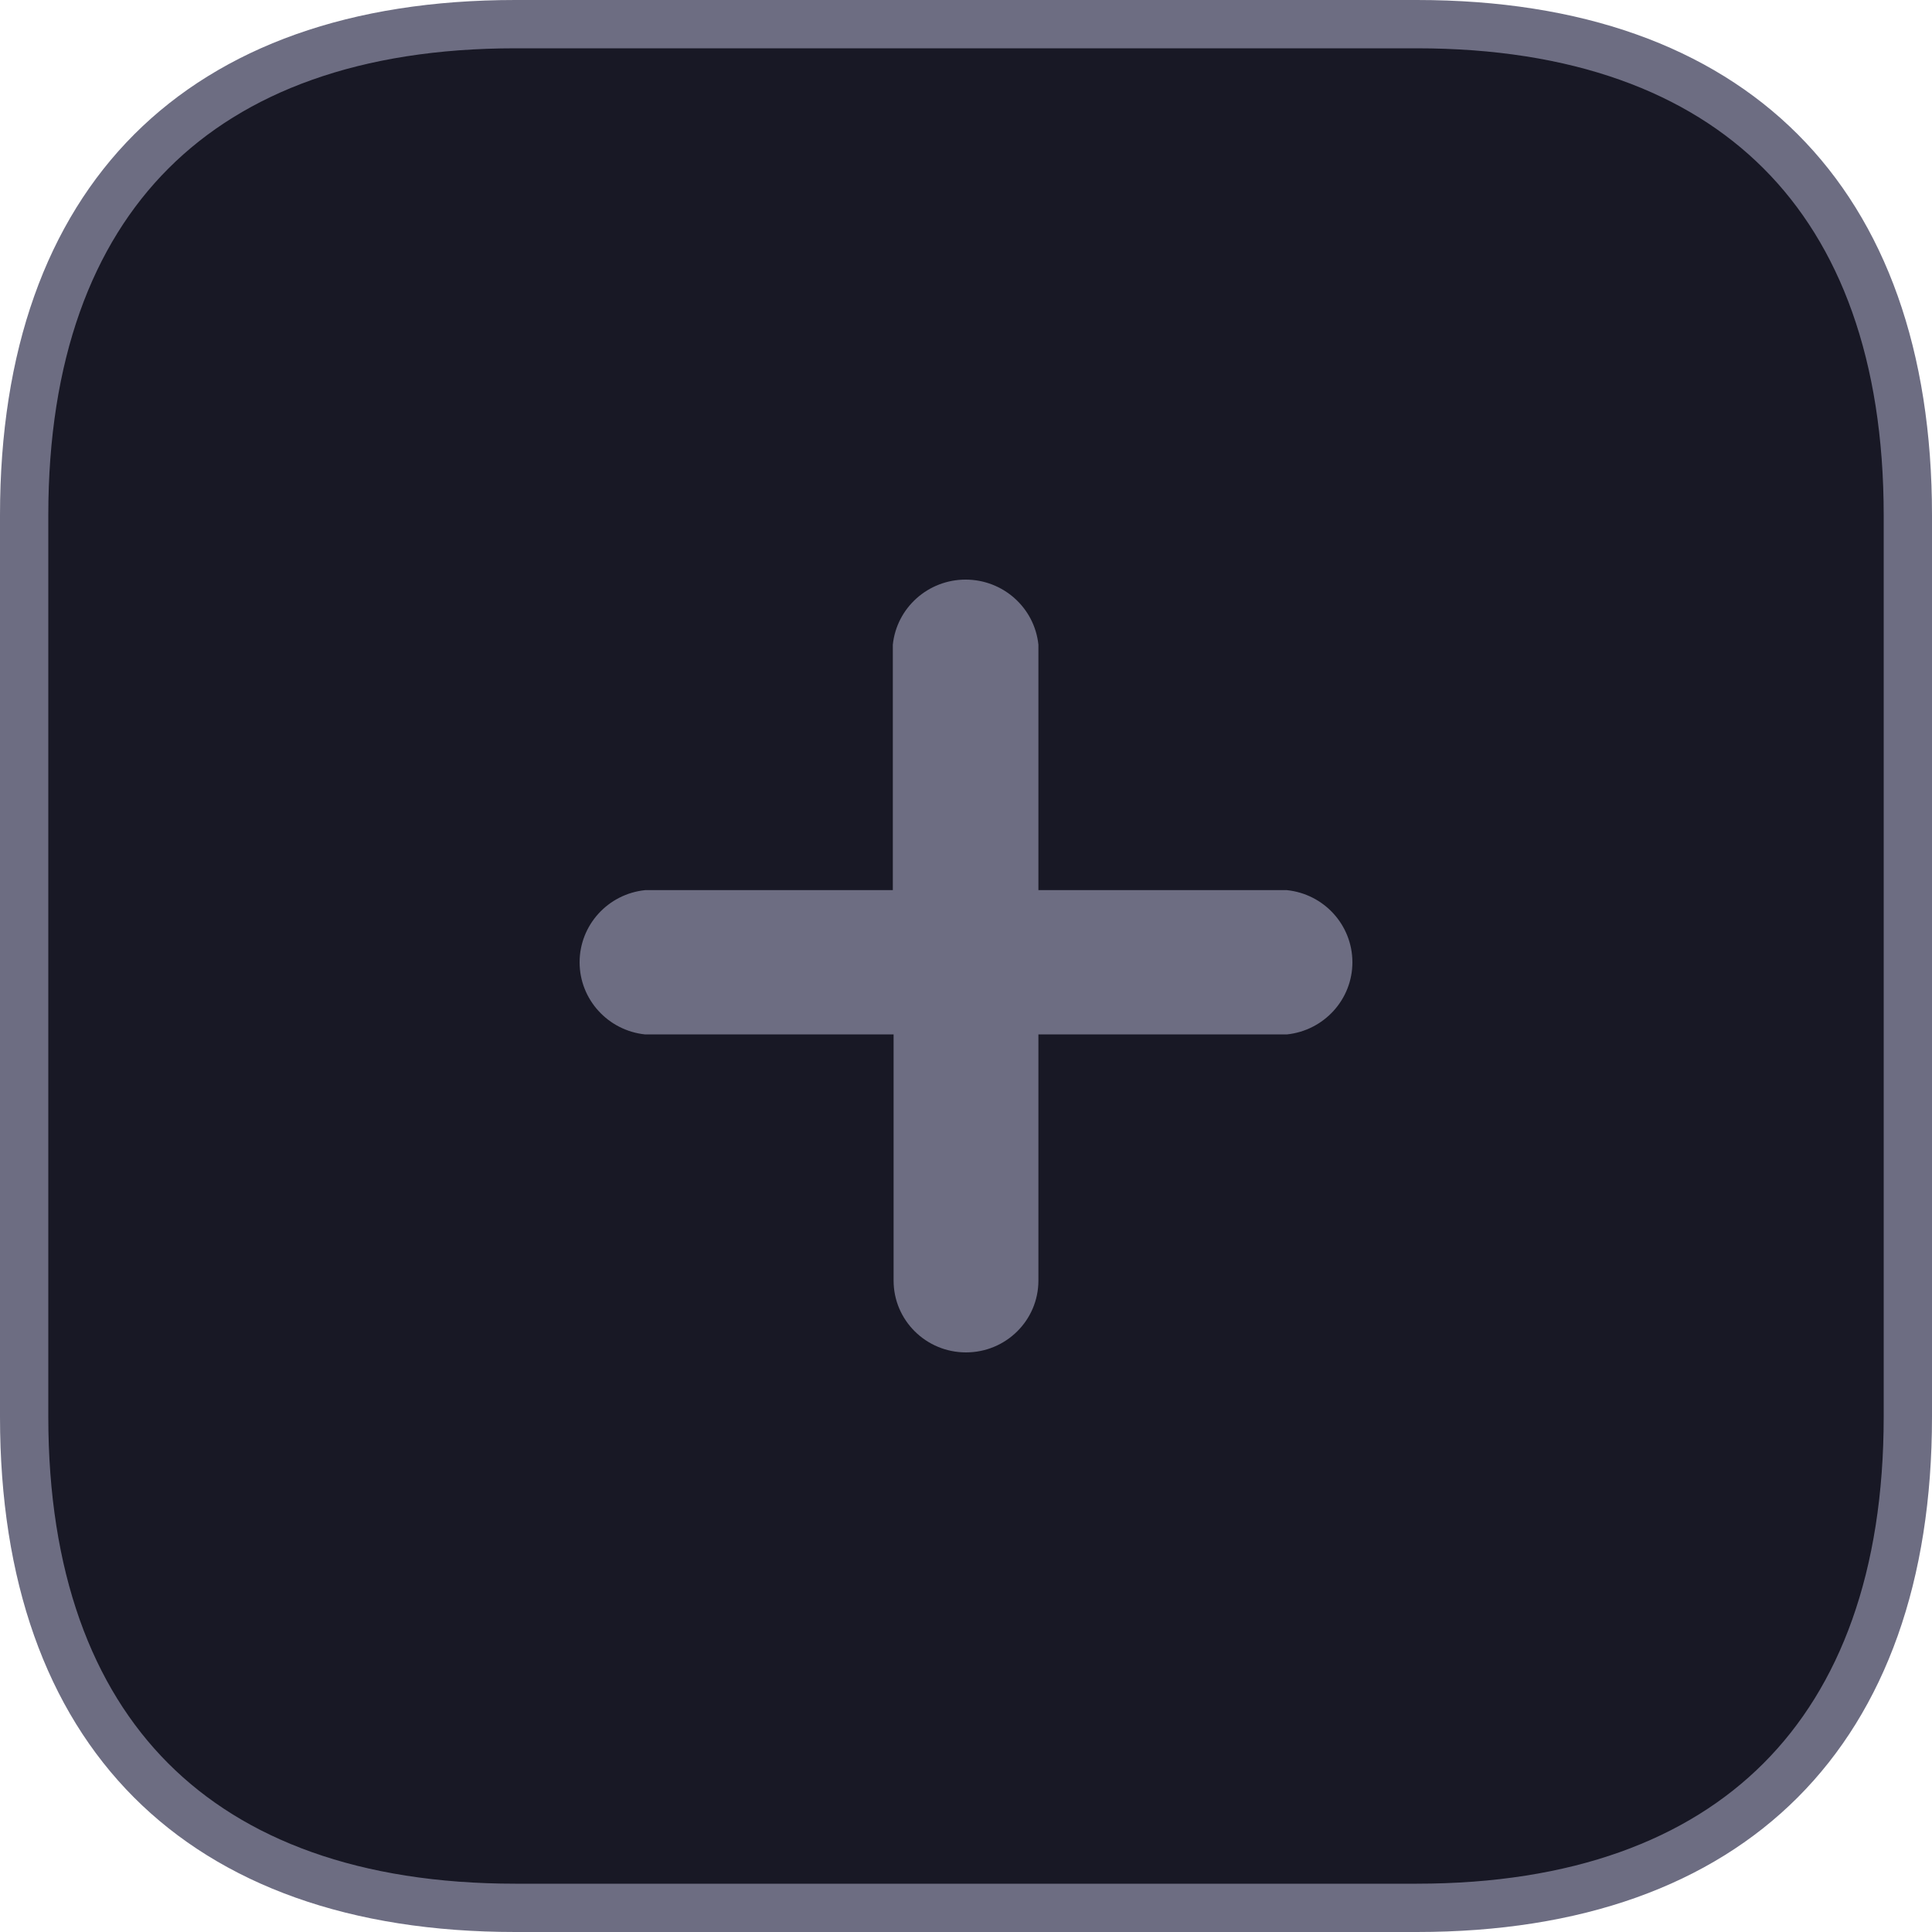
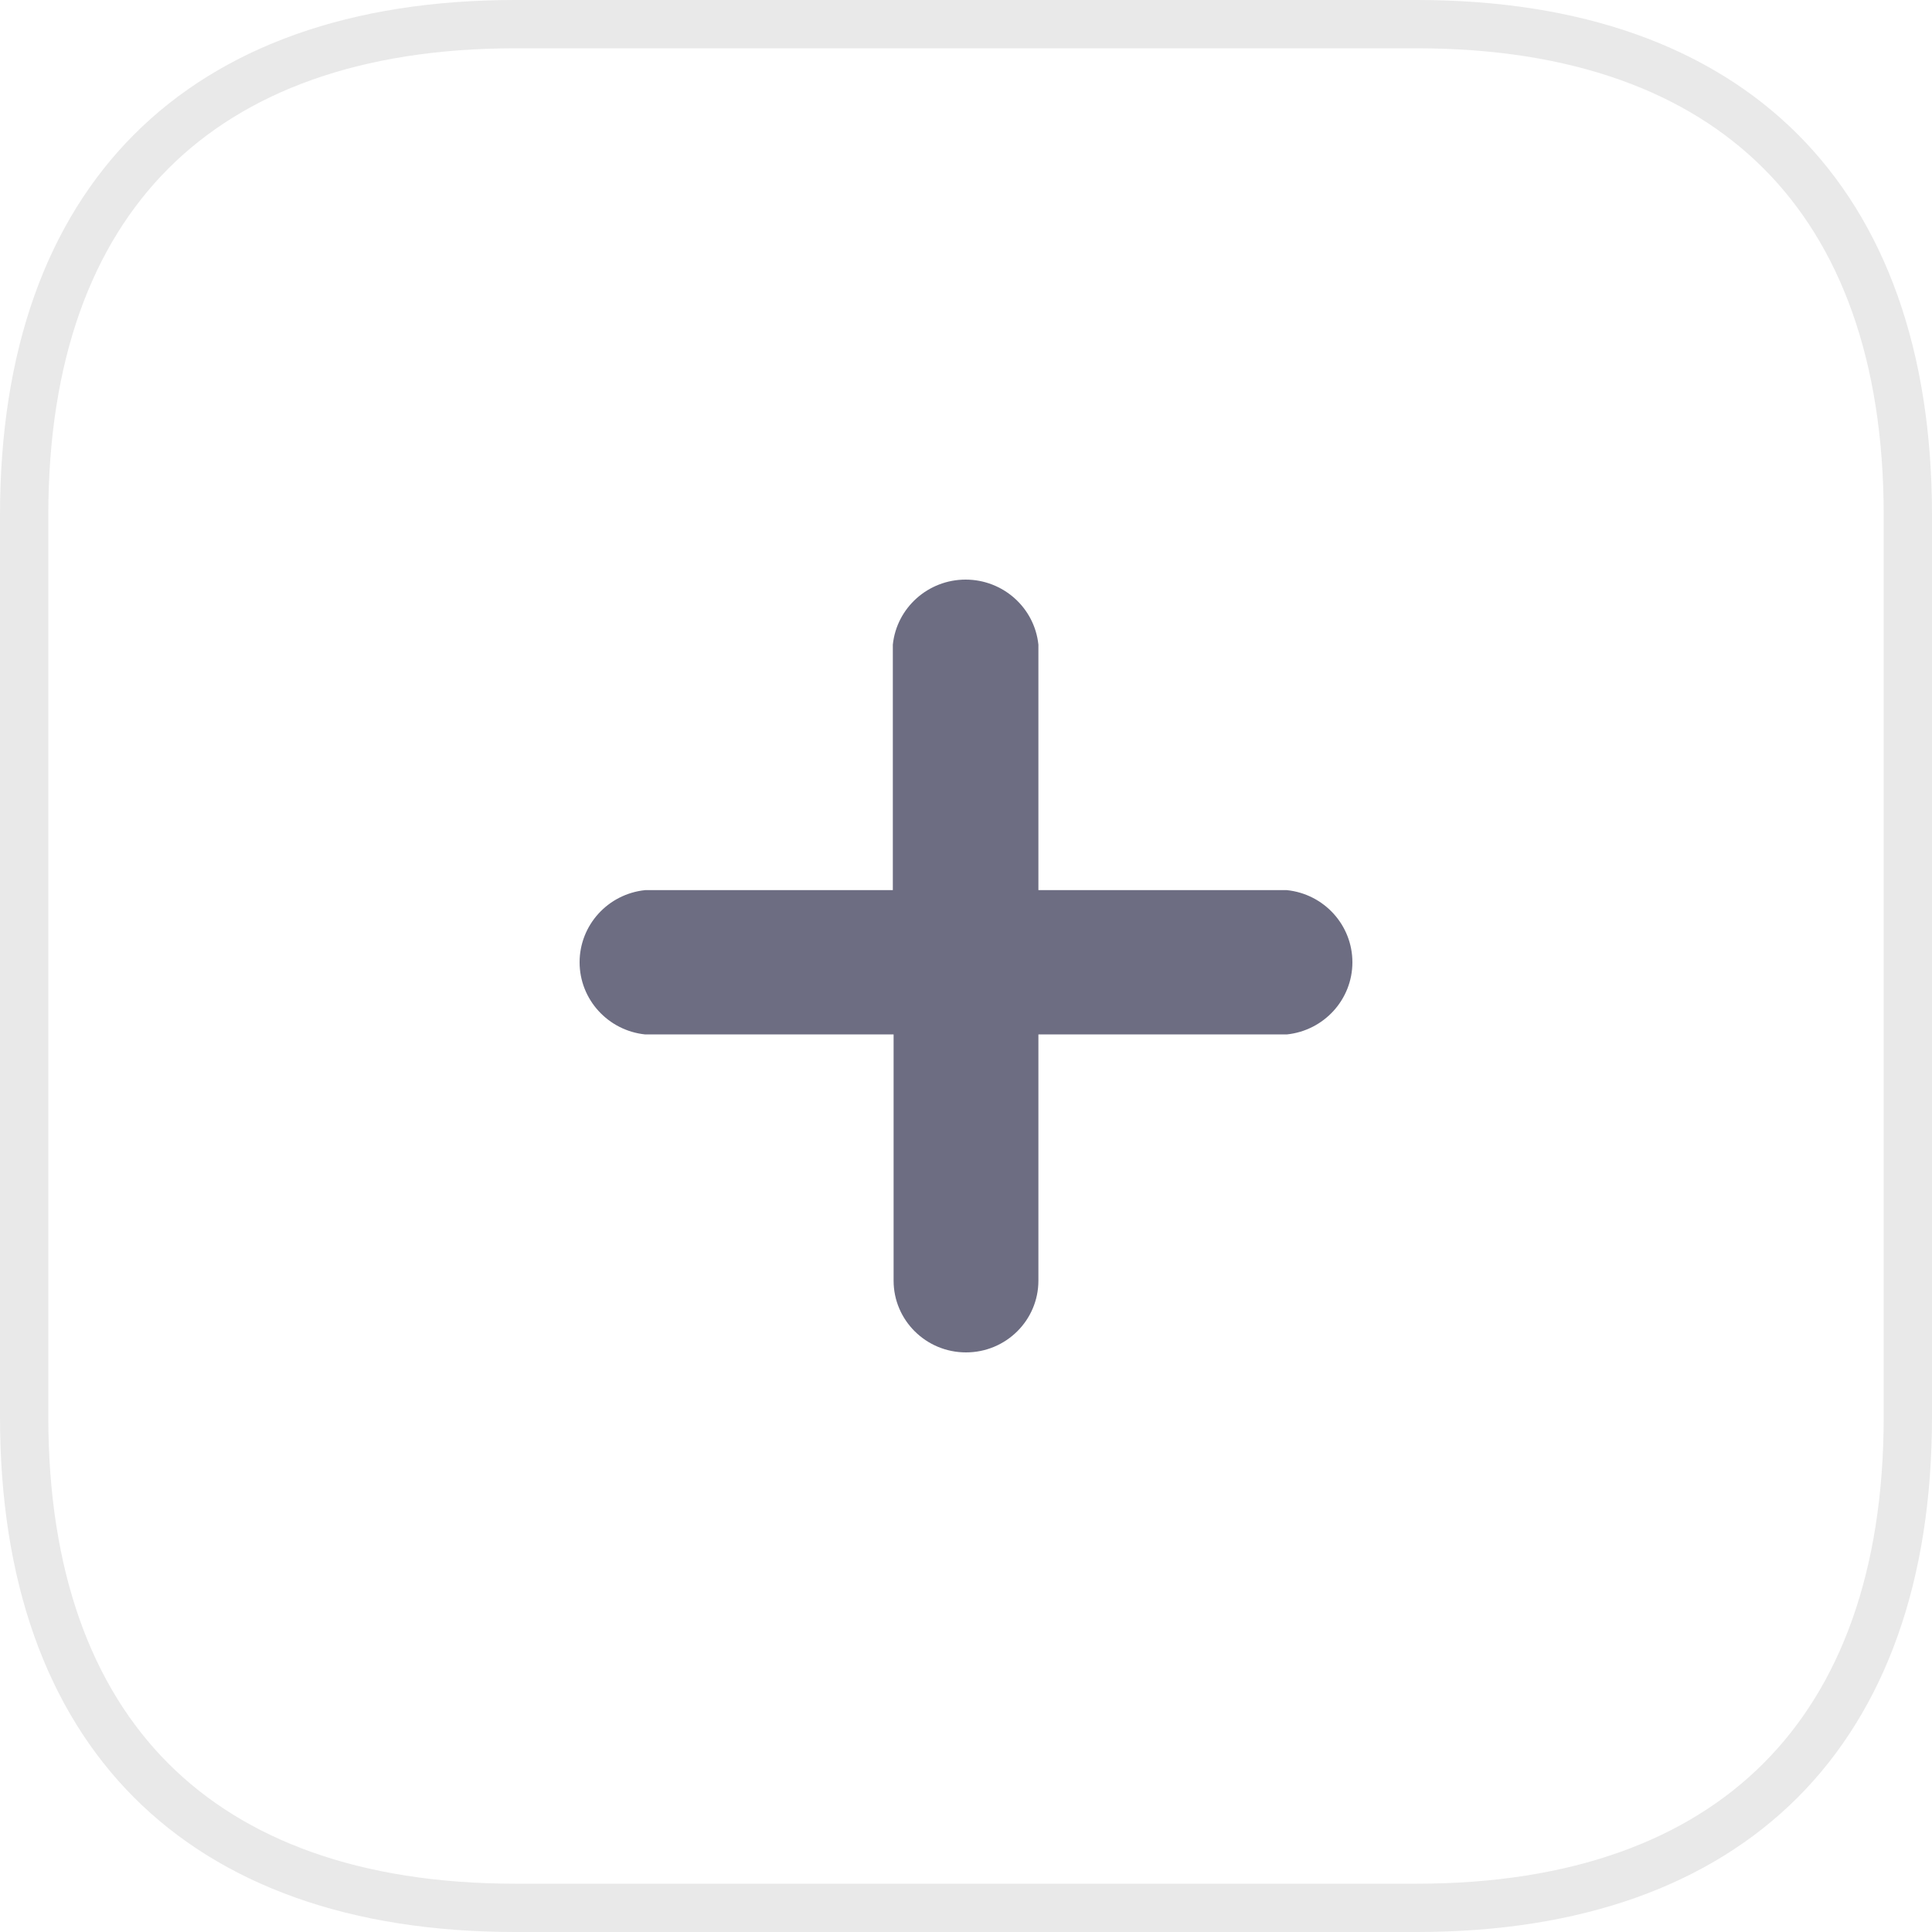
<svg xmlns="http://www.w3.org/2000/svg" width="40" height="40" viewBox="0 0 40 40" fill="none">
-   <path d="M10.667 0.5H29.333C32.645 0.5 35.169 1.437 36.866 3.134C38.563 4.831 39.5 7.355 39.5 10.667V29.333C39.5 32.636 38.564 35.16 36.866 36.86C35.169 38.559 32.644 39.5 29.333 39.5H10.667C7.347 39.5 4.822 38.559 3.127 36.86C1.432 35.161 0.5 32.636 0.5 29.333V10.667C0.5 7.355 1.437 4.831 3.134 3.134C4.831 1.437 7.355 0.5 10.667 0.5Z" fill="#181825" stroke="#6D6D82" />
+   <path d="M10.667 0.5H29.333C32.645 0.5 35.169 1.437 36.866 3.134C38.563 4.831 39.5 7.355 39.5 10.667V29.333C39.5 32.636 38.564 35.16 36.866 36.86C35.169 38.559 32.644 39.5 29.333 39.5H10.667C7.347 39.5 4.822 38.559 3.127 36.86C1.432 35.161 0.5 32.636 0.5 29.333V10.667C0.5 7.355 1.437 4.831 3.134 3.134C4.831 1.437 7.355 0.5 10.667 0.5Z" stroke="#E9E9E9" />
  <path d="M26.641 21.417H21.499V26.514C21.499 27.335 20.828 28 20 28C19.172 28 18.501 27.335 18.501 26.514V21.417H13.359C12.587 21.337 12 20.692 12 19.923C12 19.153 12.587 18.508 13.359 18.429H18.485V13.347C18.565 12.582 19.216 12 19.992 12C20.768 12 21.419 12.582 21.499 13.347V18.429H26.641C27.413 18.508 28 19.153 28 19.923C28 20.692 27.413 21.337 26.641 21.417Z" fill="#6D6D82" />
</svg>
